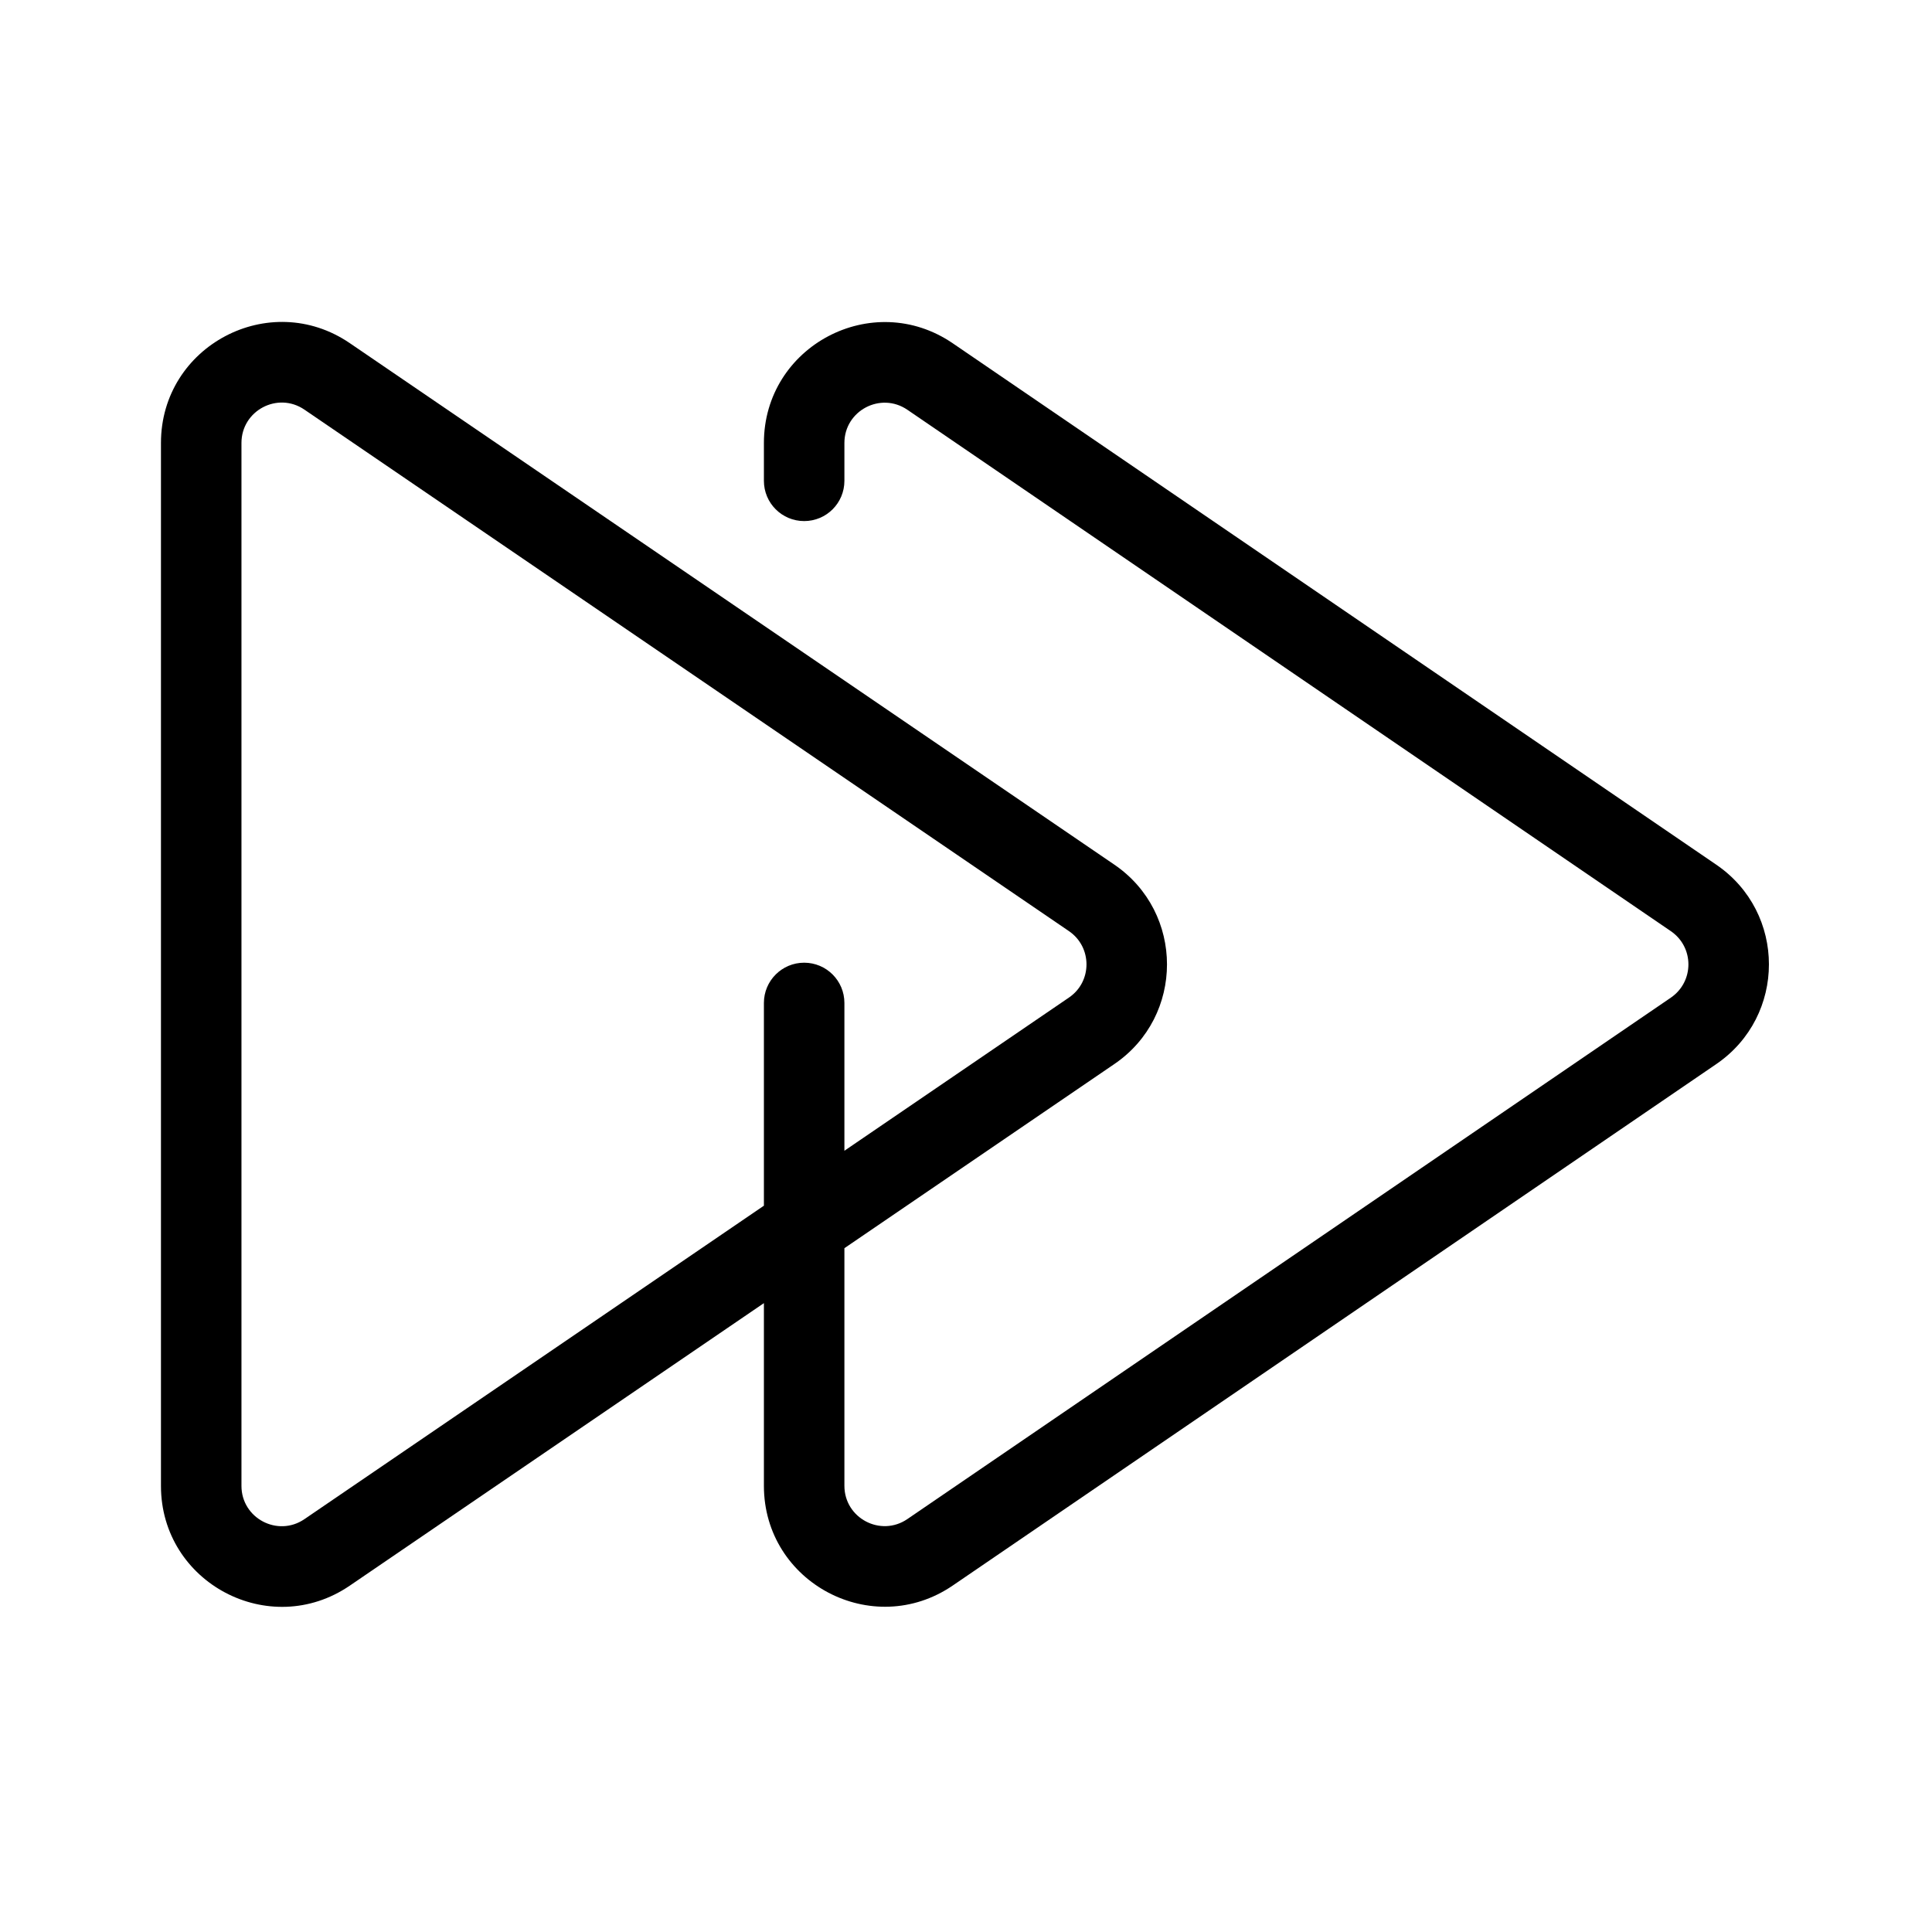
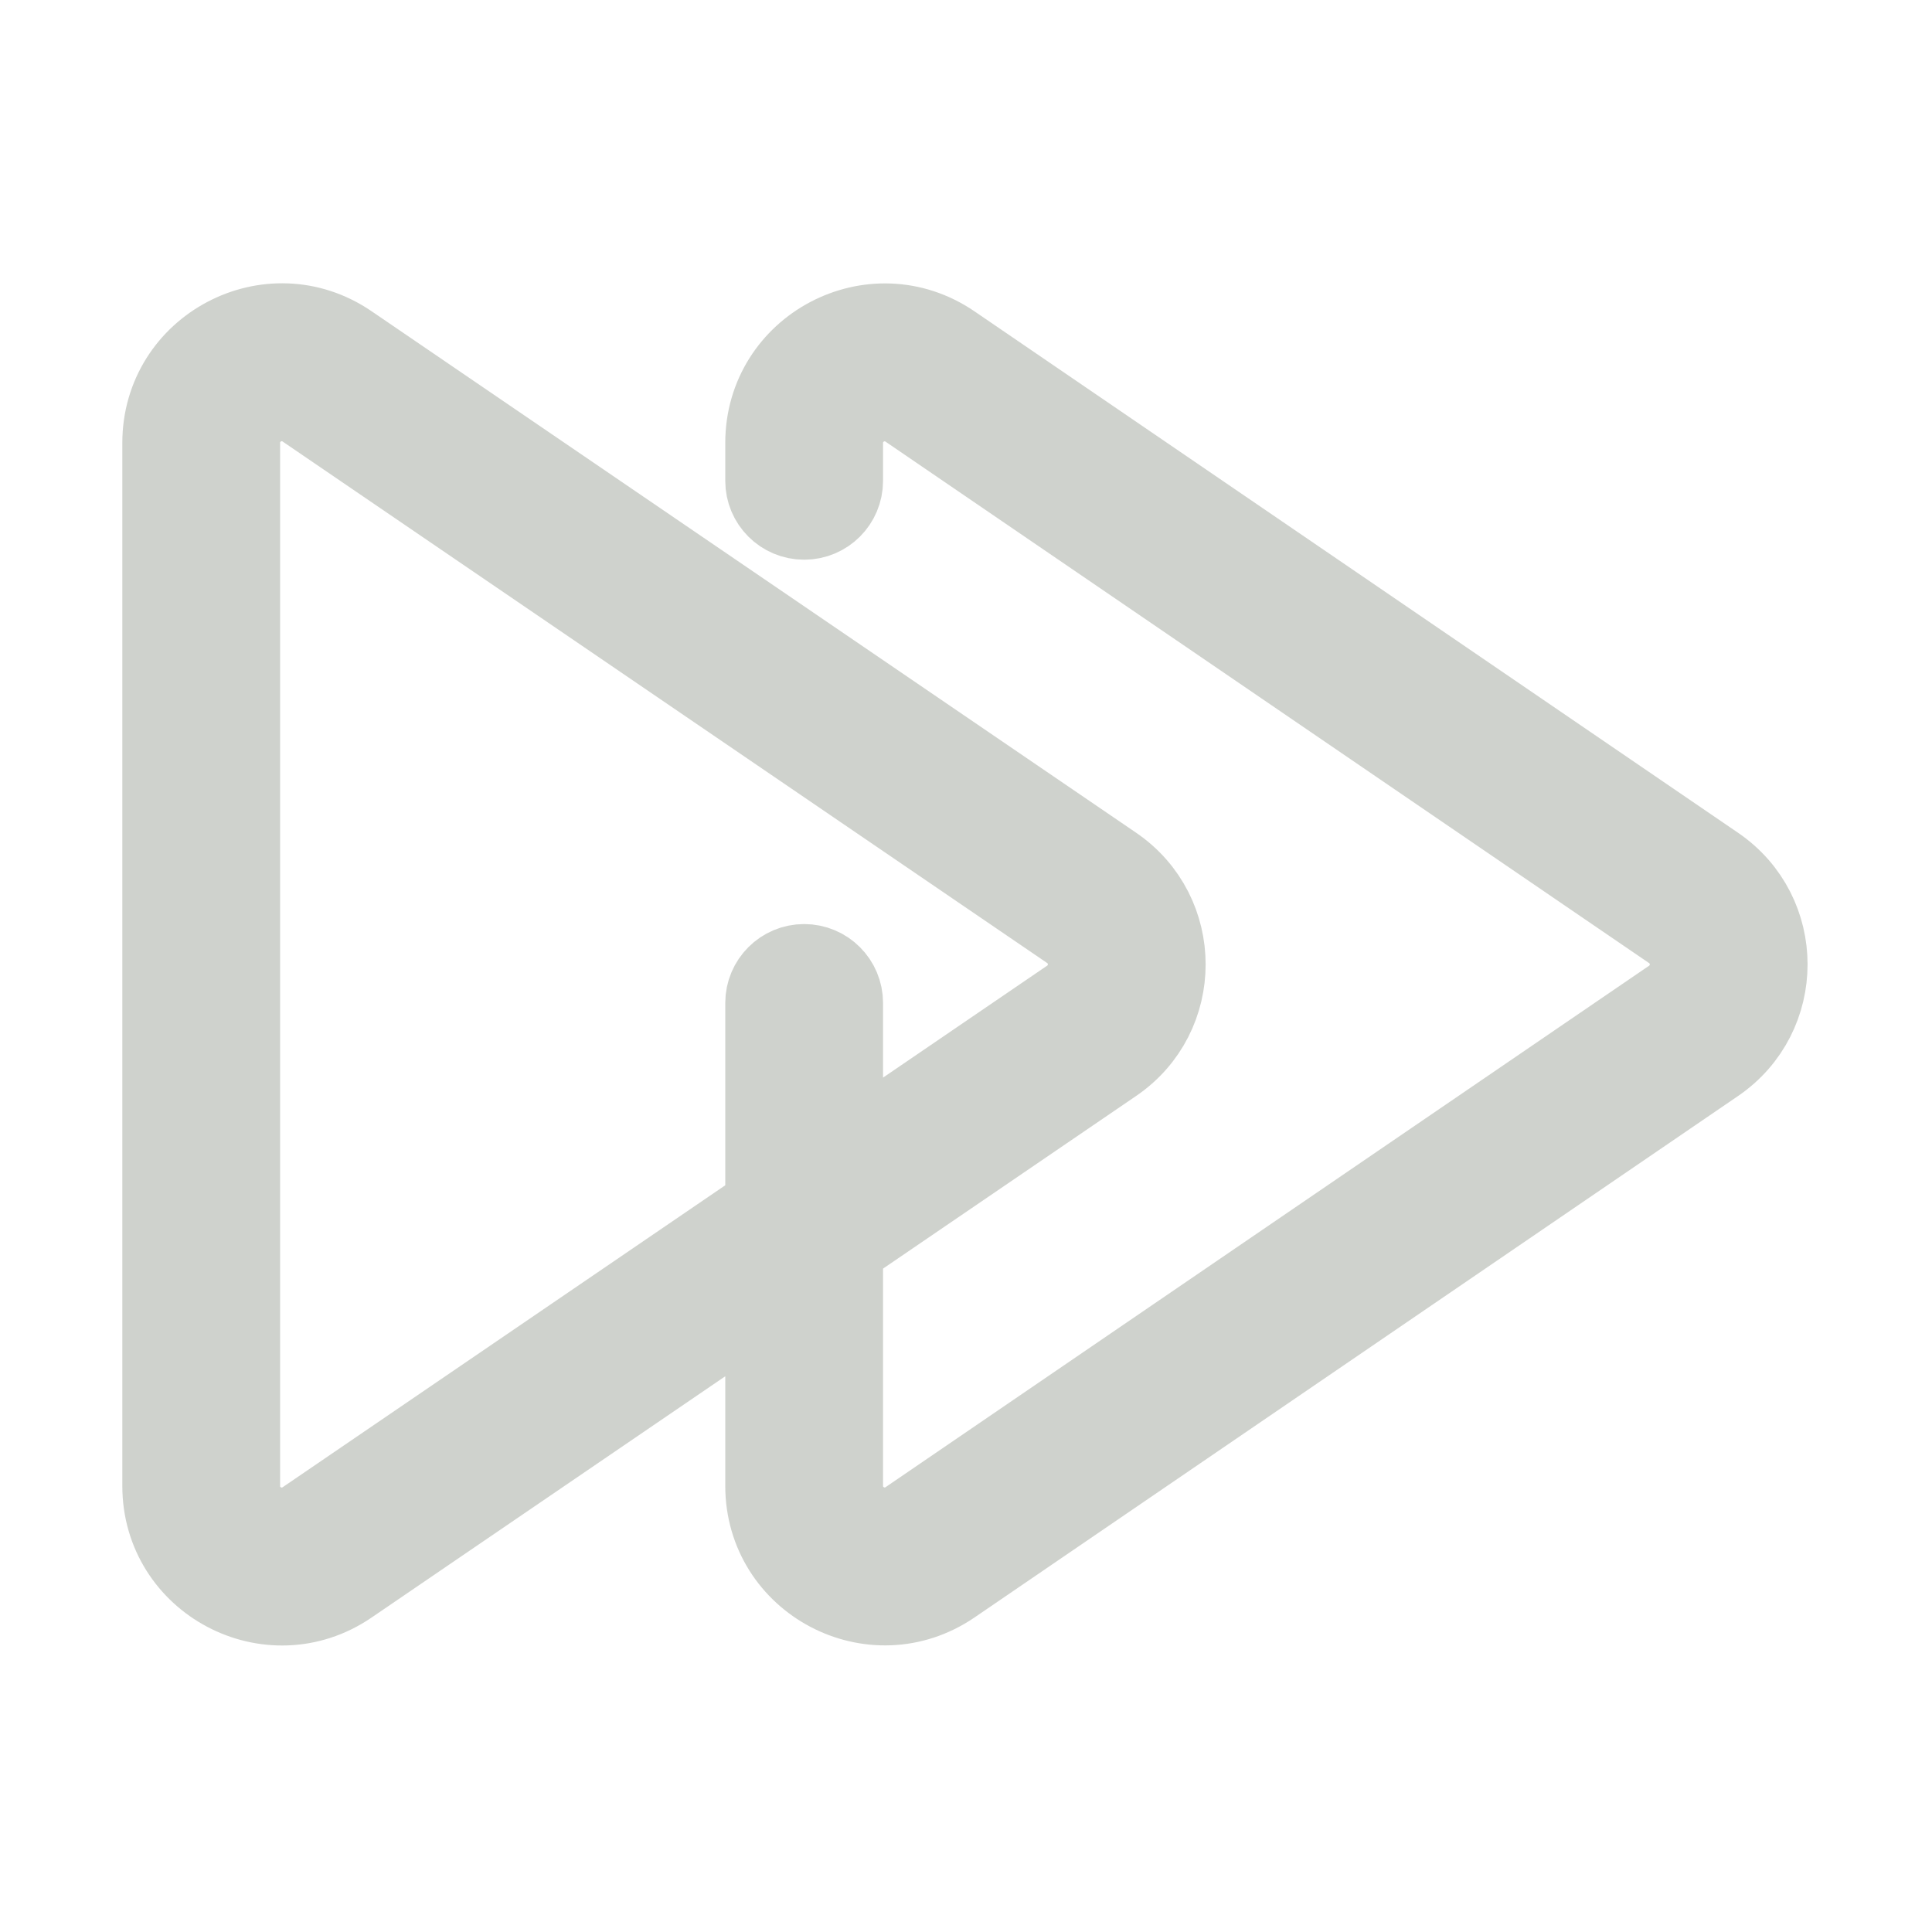
- <svg xmlns="http://www.w3.org/2000/svg" width="800px" height="800px" viewBox="0 0 48 48" fill="none">
-   <g id="next">
-     <g id="next_2">
-       <path id="Combined Shape" fill-rule="evenodd" clip-rule="evenodd" d="M18.979 32.376L8.69 39.395C6.699 40.754 3.999 39.327 3.999 36.917V11.005C3.999 8.594 6.698 7.166 8.69 8.525L27.684 21.481C29.43 22.672 29.43 25.249 27.684 26.437L20.979 31.011V36.914C20.979 37.718 21.879 38.194 22.543 37.741L41.511 24.787C42.094 24.388 42.094 23.532 41.511 23.134L22.544 10.181C21.879 9.727 20.979 10.202 20.979 11.006V11.946C20.979 12.499 20.532 12.946 19.979 12.946C19.427 12.946 18.979 12.499 18.979 11.946V11.006C18.979 8.595 21.679 7.169 23.671 8.529L42.639 21.482C44.385 22.673 44.385 25.245 42.639 26.438L23.671 39.392C21.679 40.751 18.979 39.326 18.979 36.914V32.376ZM18.979 29.955L7.563 37.743C6.899 38.196 5.999 37.72 5.999 36.917V11.005C5.999 10.2 6.899 9.724 7.563 10.177L26.557 23.133C27.139 23.53 27.139 24.389 26.558 24.784L20.979 28.59V24.918C20.979 24.366 20.532 23.918 19.979 23.918C19.427 23.918 18.979 24.366 18.979 24.918V29.955Z" fill="#000000" />
+ <svg xmlns="http://www.w3.org/2000/svg" width="800px" height="800px" viewBox="0 0 48 48" fill="none" stroke="#CFD2CD" stroke-width="1.92">
+   <g id="SVGRepo_bgCarrier" stroke-width="0" />
+   <g id="SVGRepo_tracerCarrier" stroke-linecap="round" stroke-linejoin="round" />
+   <g id="SVGRepo_iconCarrier">
+     <g id="next">
+       <g id="next_2">
+         <path id="Combined Shape" fill-rule="evenodd" clip-rule="evenodd" d="M18.979 32.376L8.69 39.395C6.699 40.754 3.999 39.327 3.999 36.917V11.005C3.999 8.594 6.698 7.166 8.69 8.525L27.684 21.481C29.43 22.672 29.43 25.249 27.684 26.437L20.979 31.011V36.914C20.979 37.718 21.879 38.194 22.543 37.741L41.511 24.787C42.094 24.388 42.094 23.532 41.511 23.134L22.544 10.181C21.879 9.727 20.979 10.202 20.979 11.006V11.946C20.979 12.499 20.532 12.946 19.979 12.946C19.427 12.946 18.979 12.499 18.979 11.946V11.006C18.979 8.595 21.679 7.169 23.671 8.529L42.639 21.482C44.385 22.673 44.385 25.245 42.639 26.438L23.671 39.392C21.679 40.751 18.979 39.326 18.979 36.914V32.376ZM18.979 29.955L7.563 37.743C6.899 38.196 5.999 37.72 5.999 36.917V11.005C5.999 10.2 6.899 9.724 7.563 10.177L26.557 23.133C27.139 23.53 27.139 24.389 26.558 24.784L20.979 28.59V24.918C20.979 24.366 20.532 23.918 19.979 23.918C19.427 23.918 18.979 24.366 18.979 24.918V29.955Z" fill="#CFD2CD" />
+       </g>
    </g>
  </g>
</svg>
